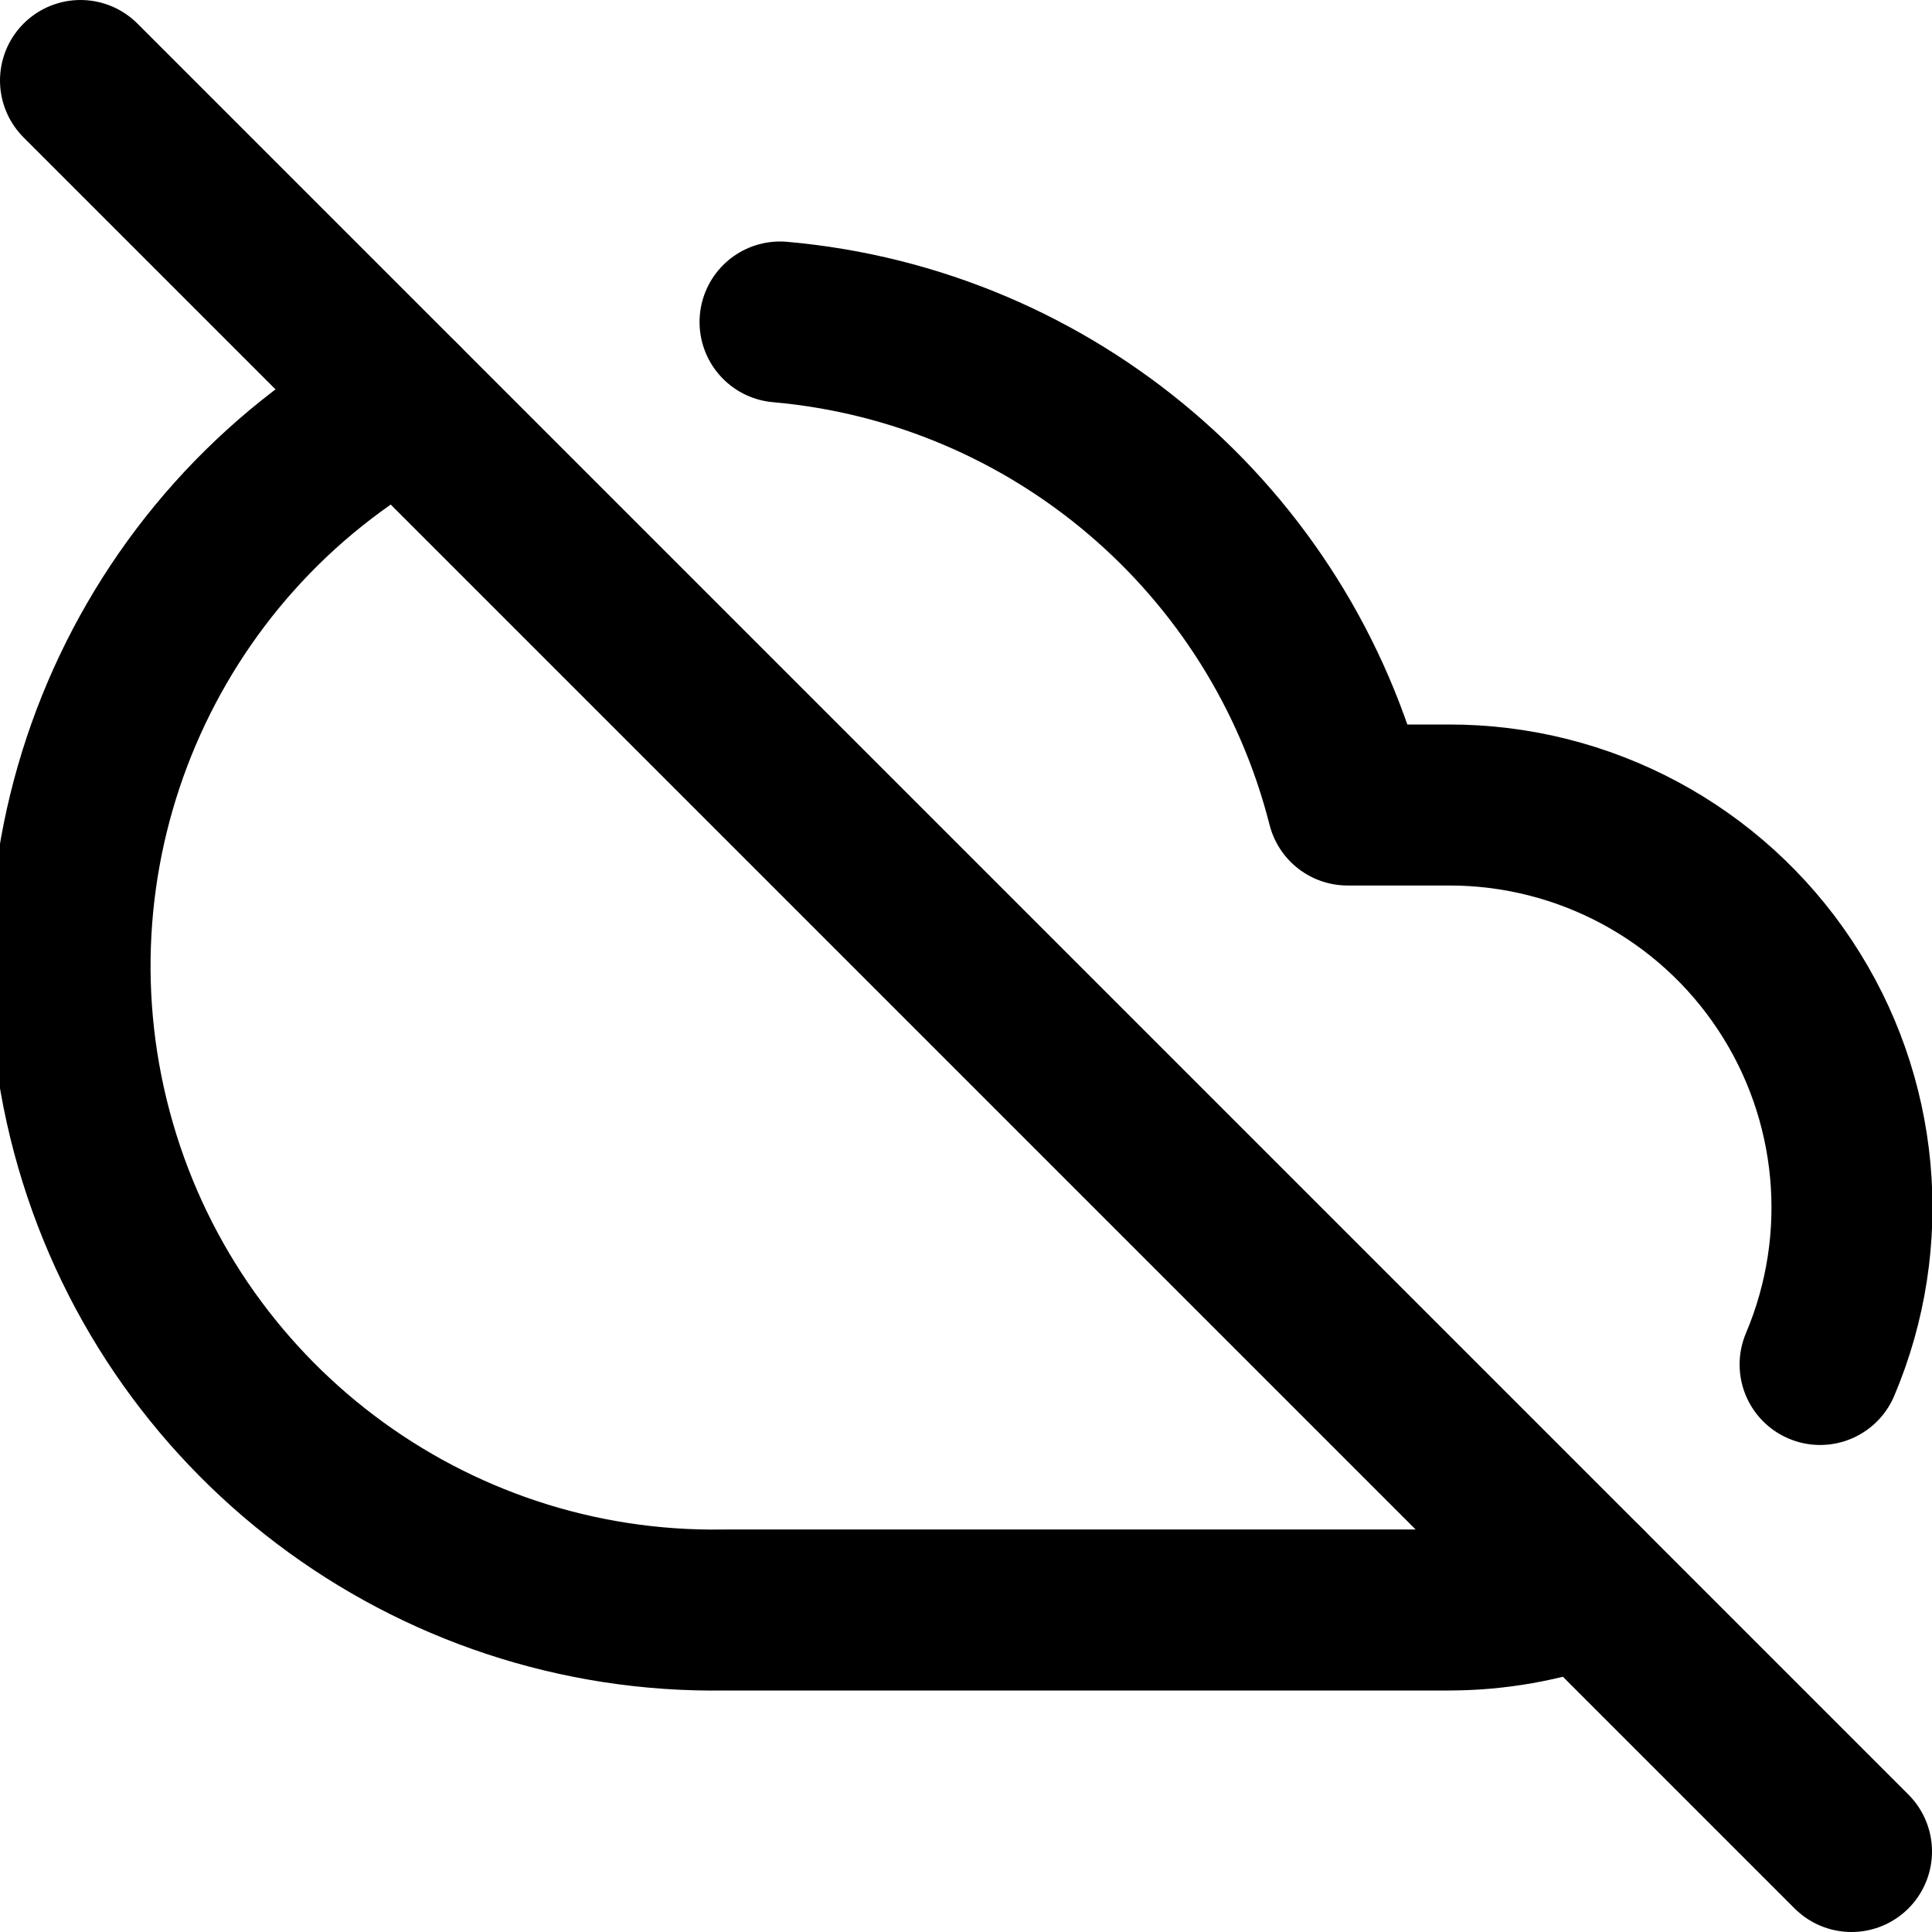
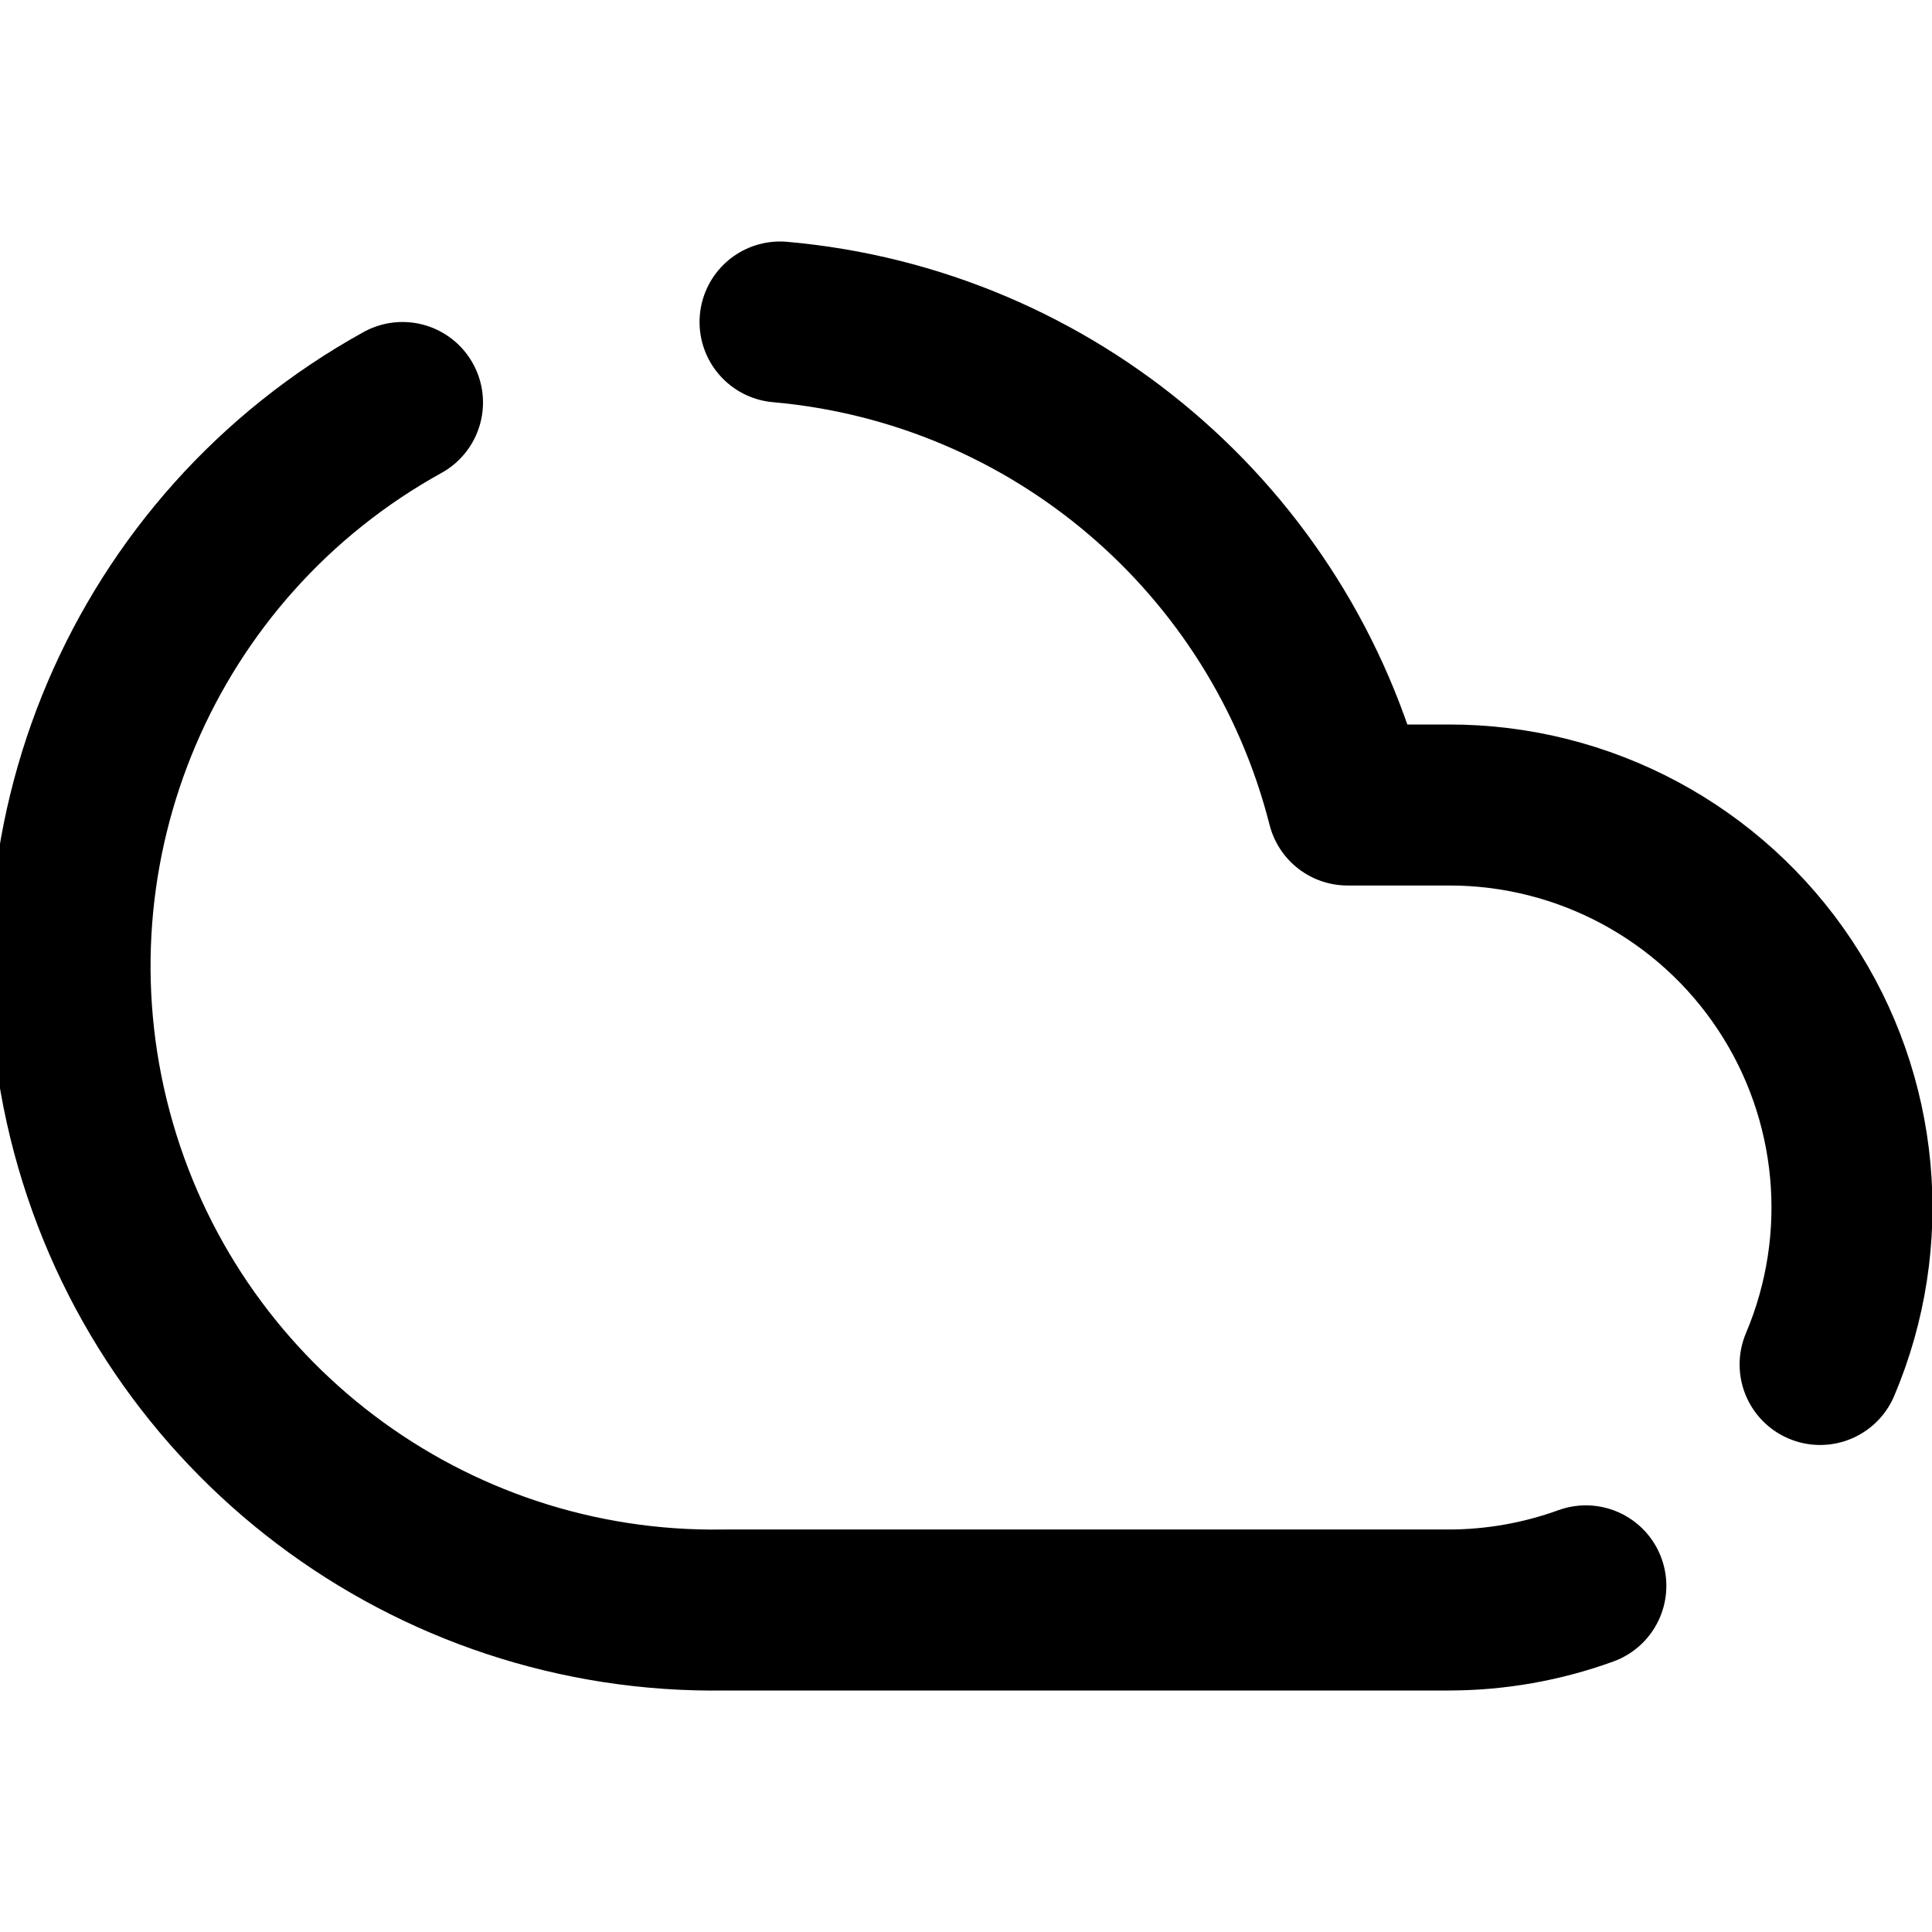
<svg xmlns="http://www.w3.org/2000/svg" width="24" height="24" viewBox="0 0 24 24" fill="none" stroke="currentColor" stroke-width="2" stroke-linecap="round" stroke-linejoin="round" class="feather feather-cloud-off">
  <path d="M22.61 16.95A5 5 0 0 0 18 10h-1.26a8 8 0 0 0-7.05-6M5 5a8 8 0 0 0 4 15h9a5 5 0 0 0 1.7-.3" />
-   <line x1="1" y1="1" x2="23" y2="23" />
</svg>
